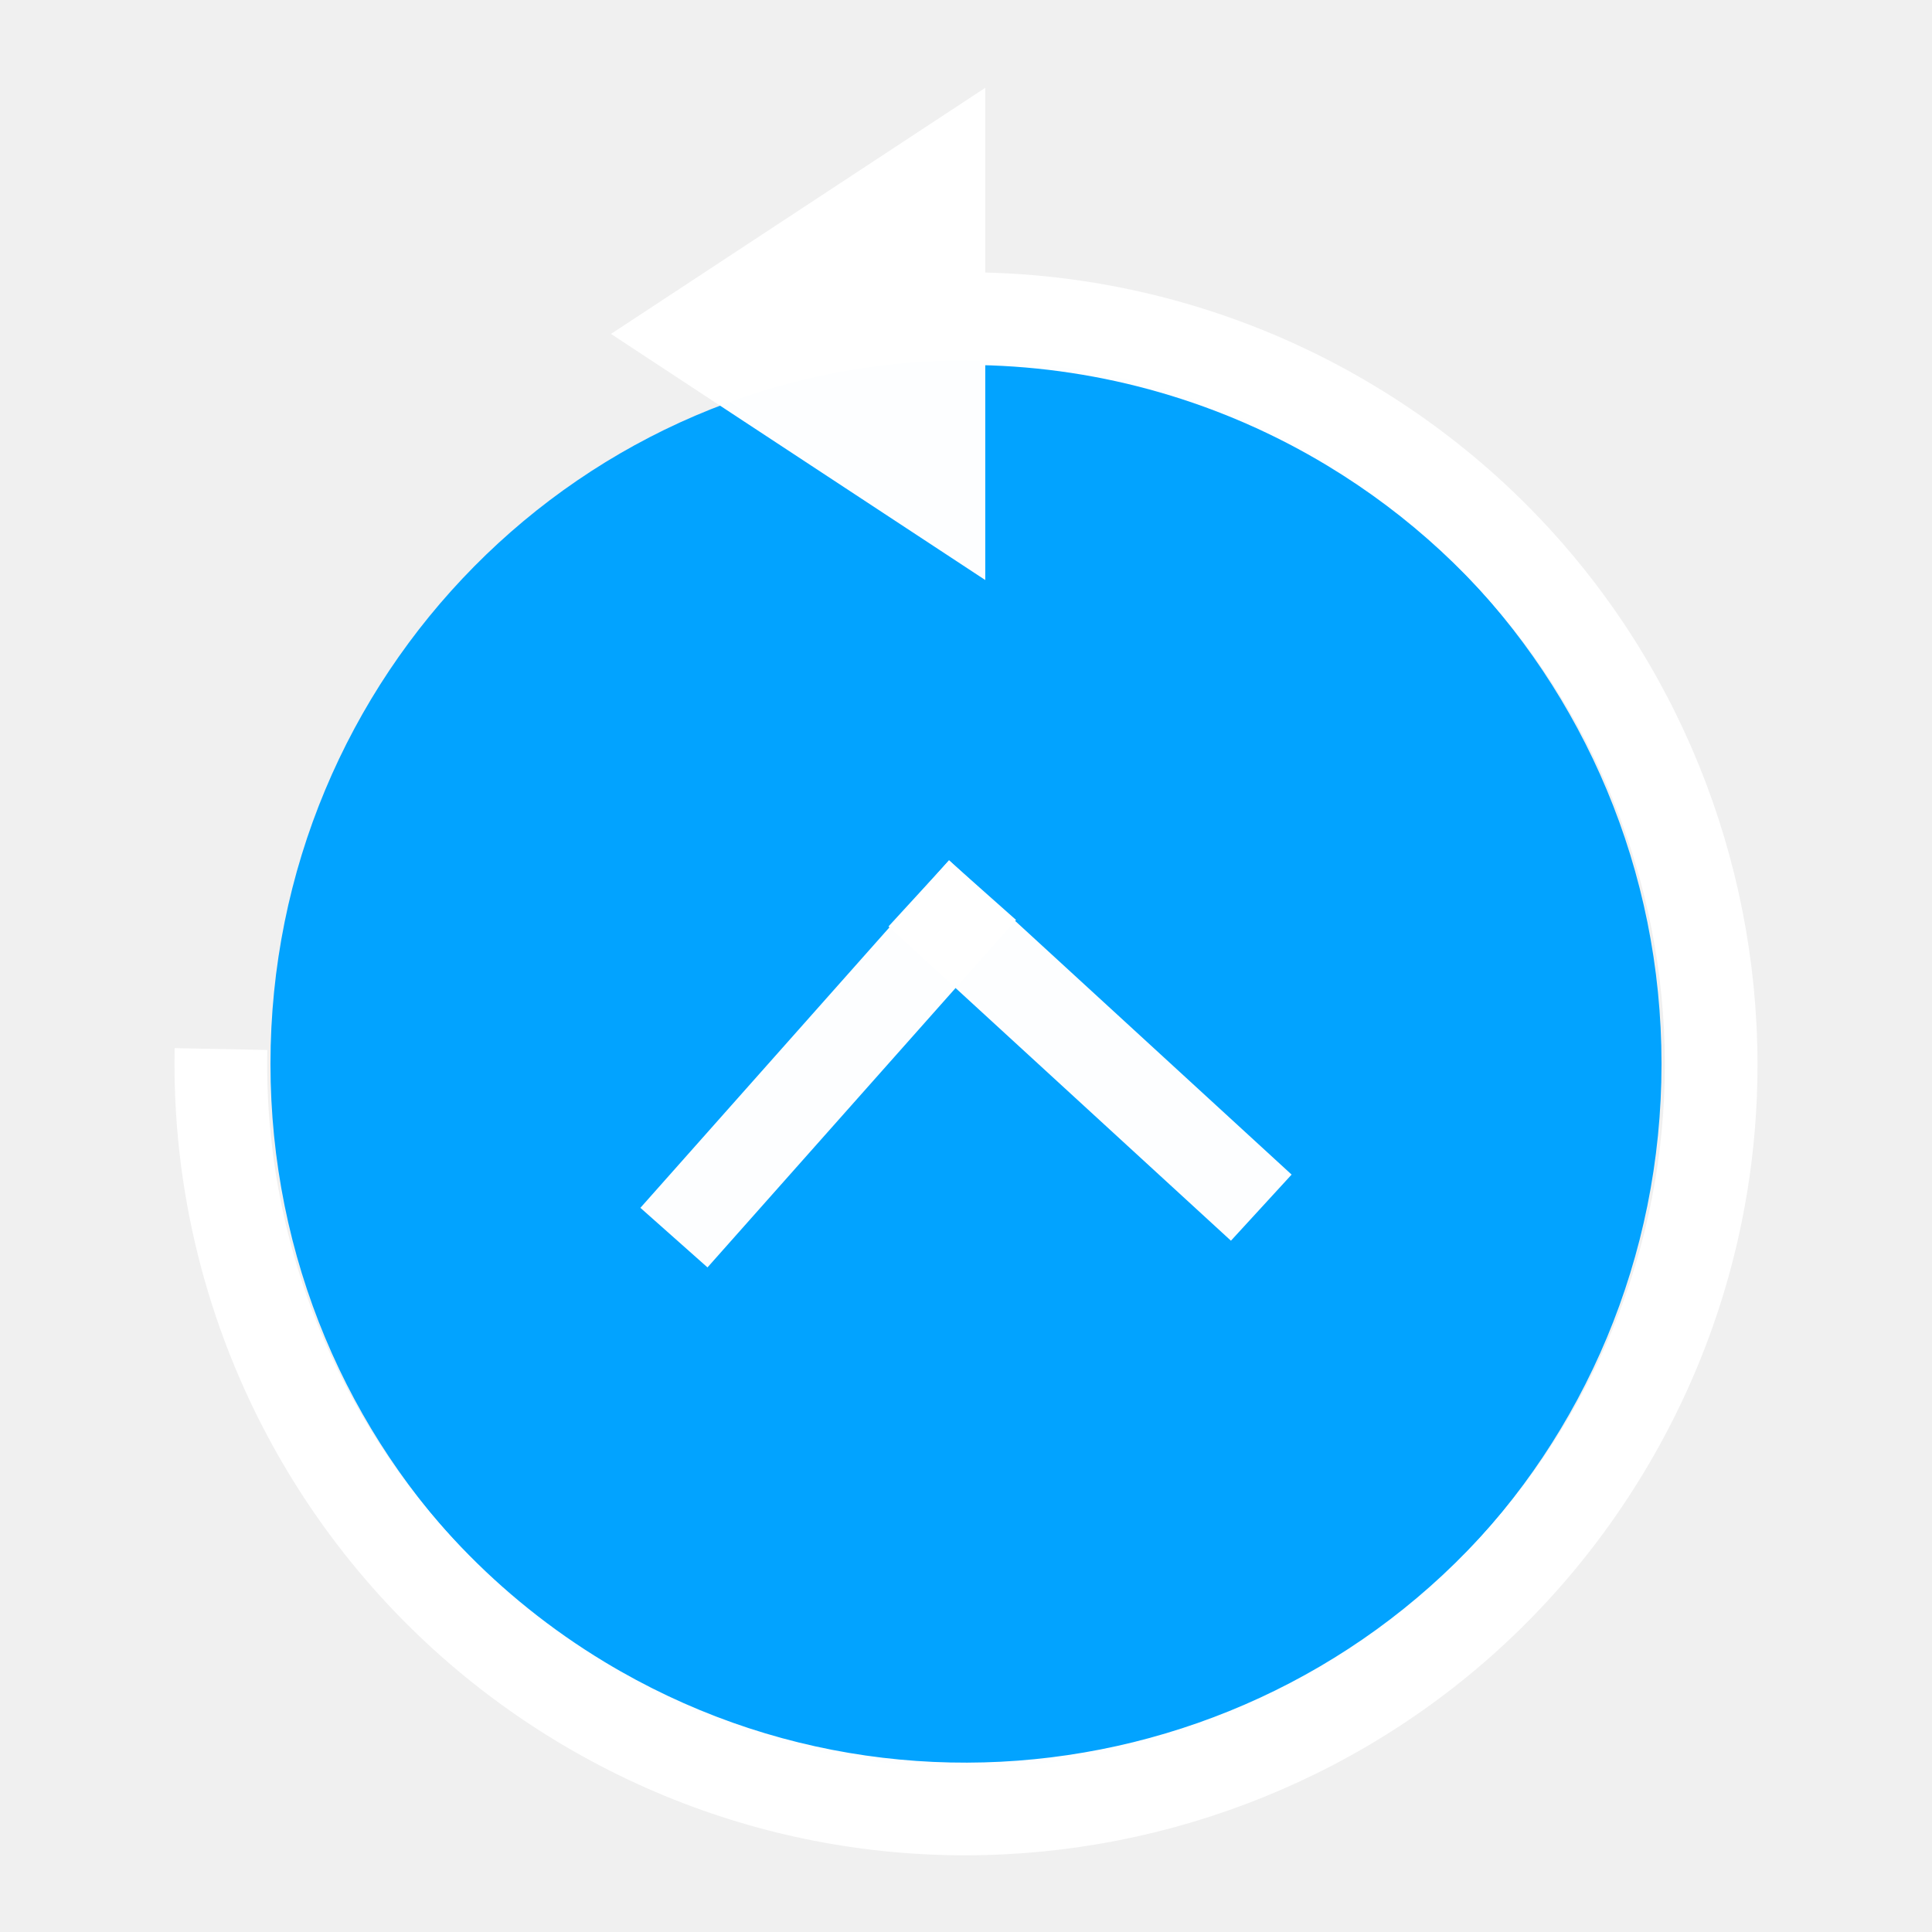
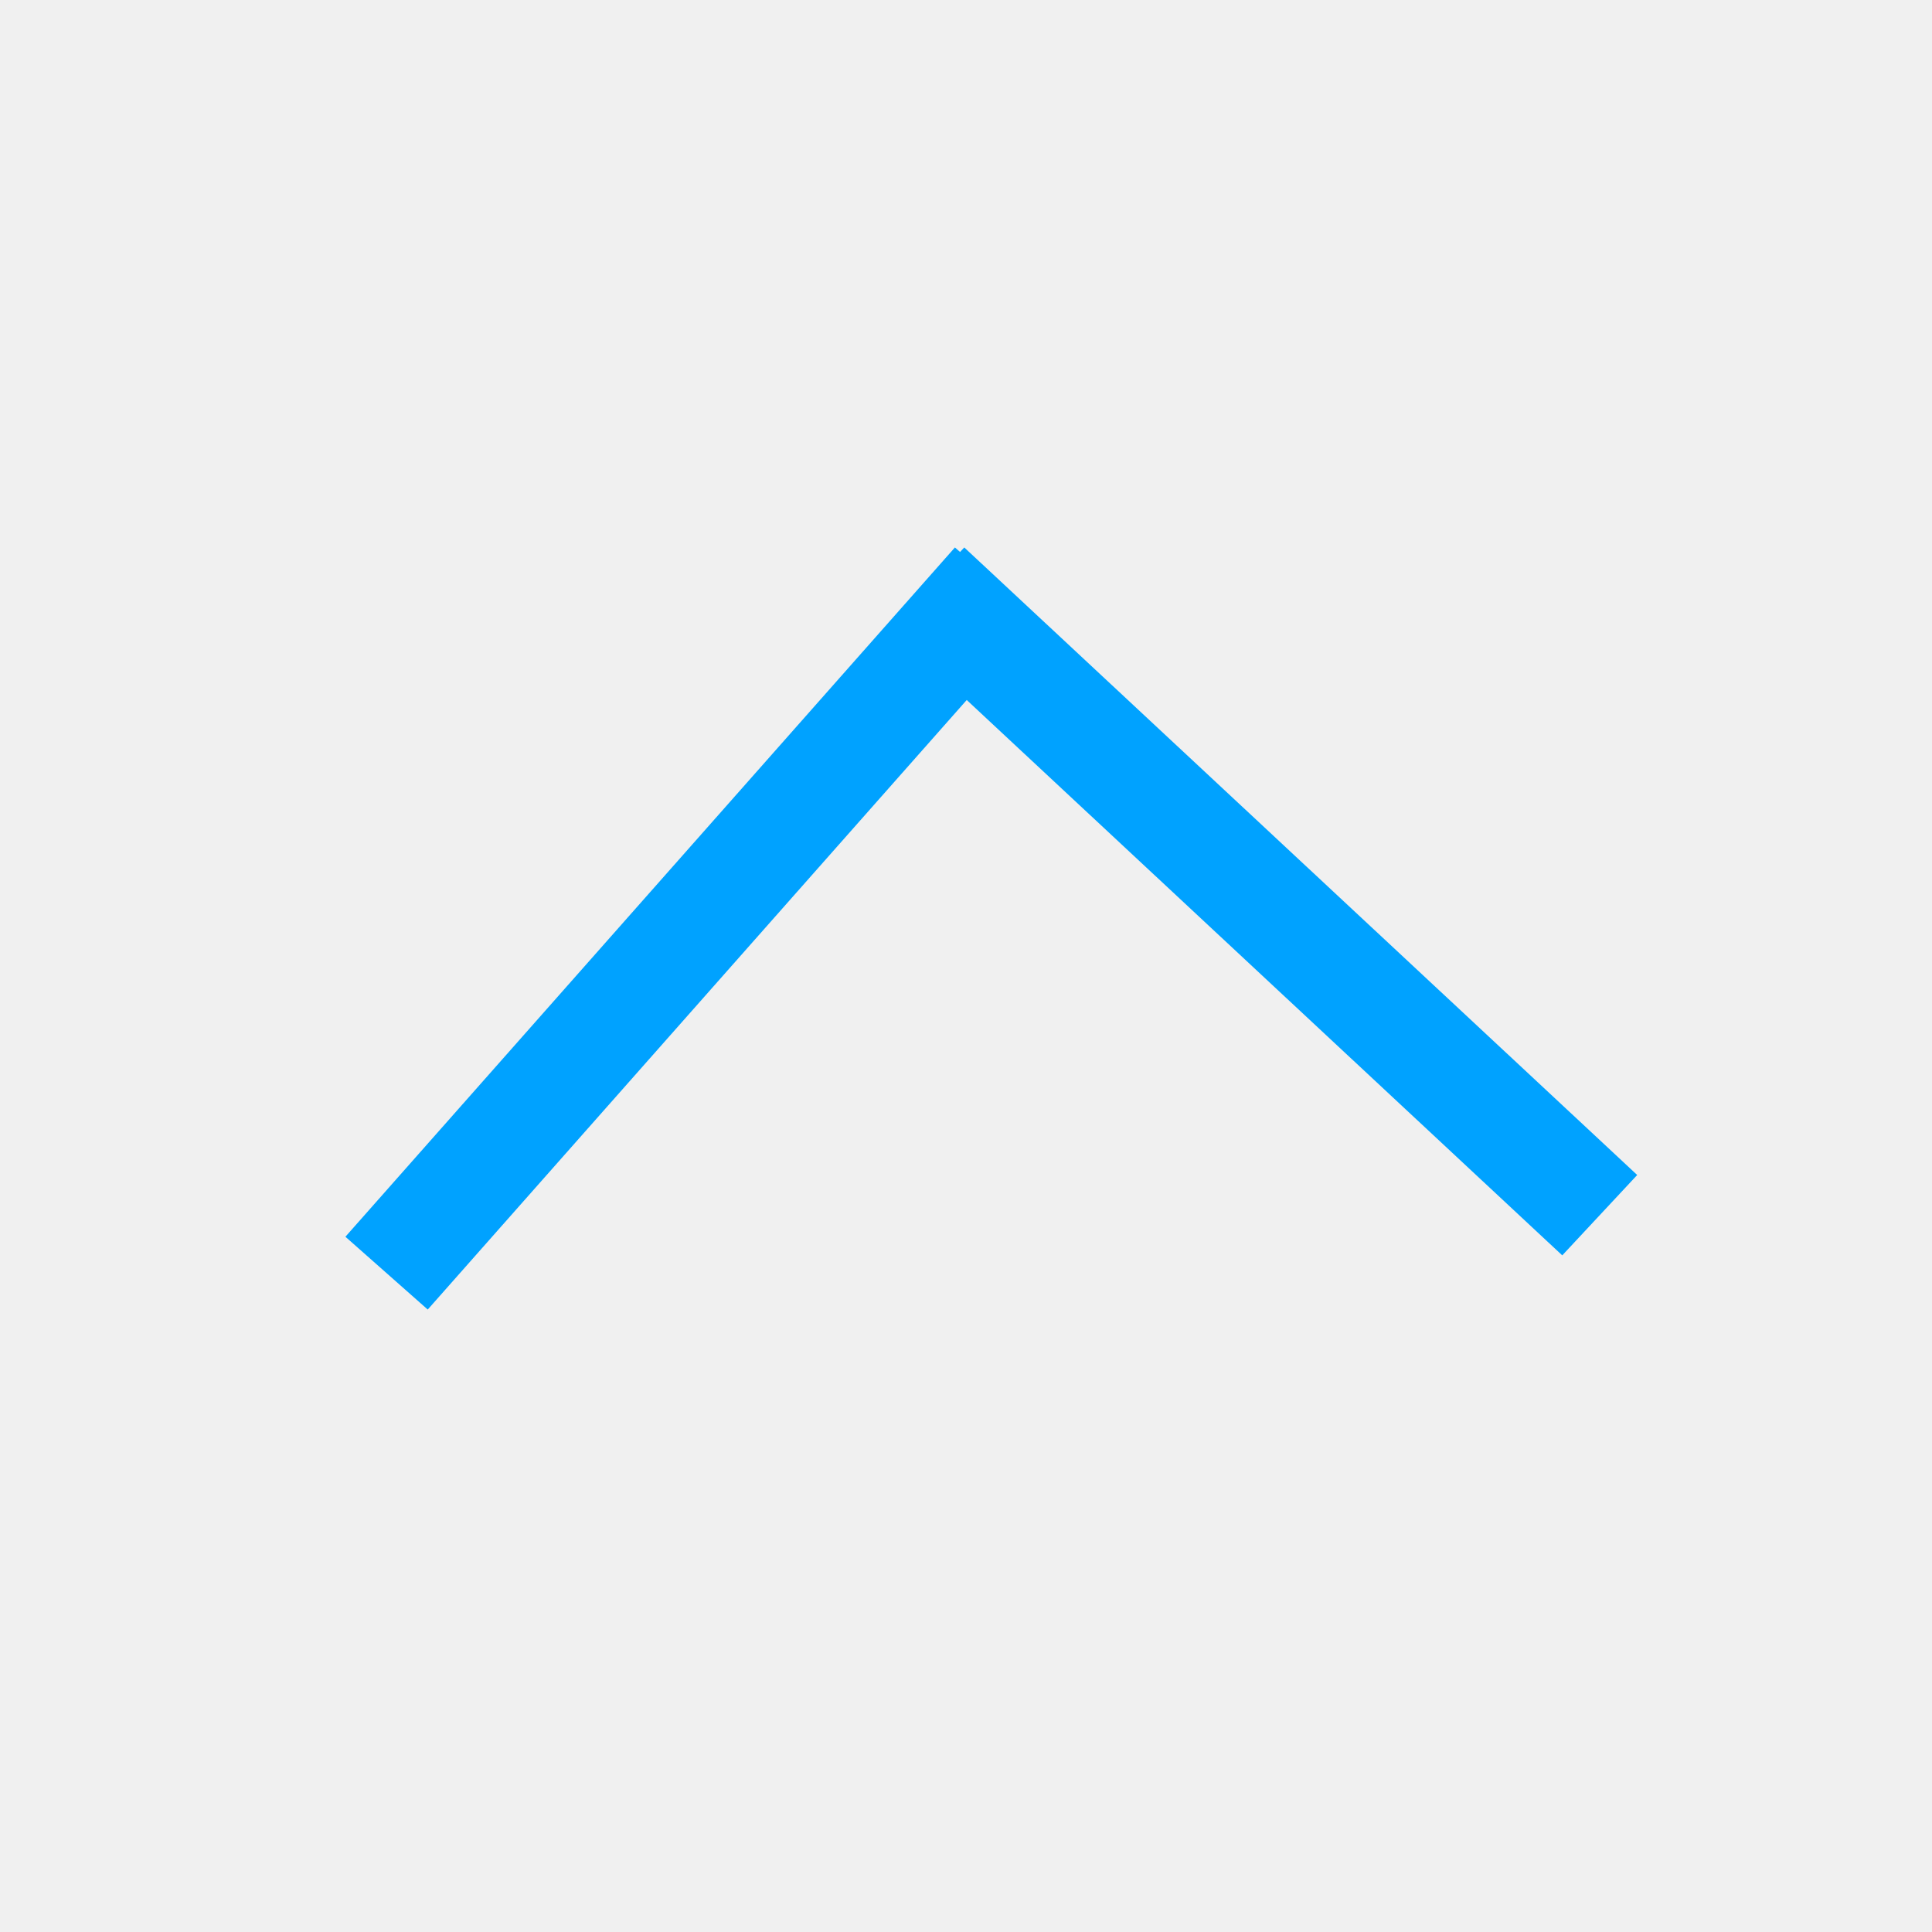
<svg xmlns="http://www.w3.org/2000/svg" width="100%" height="100%" viewBox="0 0 1320 1320" version="1.1" xml:space="preserve" style="fill-rule:evenodd;clip-rule:evenodd;stroke-linejoin:round;stroke-miterlimit:2;">
-   <g id="temptargetactive" transform="matrix(1.1196,0,0,1.0973,52.3846,-10.9812)">
+   <g transform="matrix(-0.948985,1.01763,-0.882691,-0.823151,1487.64,899.758)">
    <g id="buttonpanel">
-       <g id="temptargetactive1">
-         <g transform="matrix(1.5782,0,0,1.55582,-717.352,-327.56)">
-           <ellipse cx="798.414" cy="642.741" rx="268.938" ry="281.535" style="fill:rgb(0,162,255);fill-opacity:0.99;" />
-         </g>
-         <g transform="matrix(0.660807,-0.759354,0.948682,0.859456,-753.448,510.536)">
-           <rect x="546.914" y="775.869" width="284.925" height="43.162" style="fill:white;fill-opacity:0.99;" />
-         </g>
-         <g transform="matrix(0.733467,0.686718,-0.857758,0.95376,796.789,-569.868)">
-           <rect x="546.914" y="775.869" width="284.925" height="43.162" style="fill:white;fill-opacity:0.99;" />
-         </g>
-         <g transform="matrix(1.83603,-3.10125,2.51267,1.54864,-2658.56,1927.51)">
-           <path d="M694.635,574.28L702.597,590.962C665.438,616.914 642.548,664.875 642.548,716.779C642.548,796.961 696.362,862.059 762.647,862.059C828.932,862.059 882.747,796.961 882.747,716.779C882.747,691.276 877.197,666.224 866.656,644.138L880.447,634.507C892.385,659.521 898.671,687.895 898.671,716.779C898.671,807.592 837.721,881.321 762.647,881.321C687.574,881.321 626.624,807.592 626.624,716.779C626.624,657.993 652.55,603.673 694.635,574.28Z" style="fill:white;fill-opacity:0.99;" />
-         </g>
-         <g transform="matrix(1.35784e-16,-2.21508,2.34102,1.48956e-16,-831.156,1446.58)">
-           <path d="M554.678,494.314L623.858,591.884L485.499,591.884L554.678,494.314Z" style="fill:white;fill-opacity:0.99;" />
-         </g>
+       <g id="temptargetactive_small">
+         <path d="M183.883,739.377L583.269,727.193L584.697,789.381L133.053,803.159L132.965,799.287L129.922,799.287L129.922,278.42L183.883,278.42L183.883,739.377Z" style="fill:rgb(0,162,255);" />
      </g>
    </g>
  </g>
</svg>
